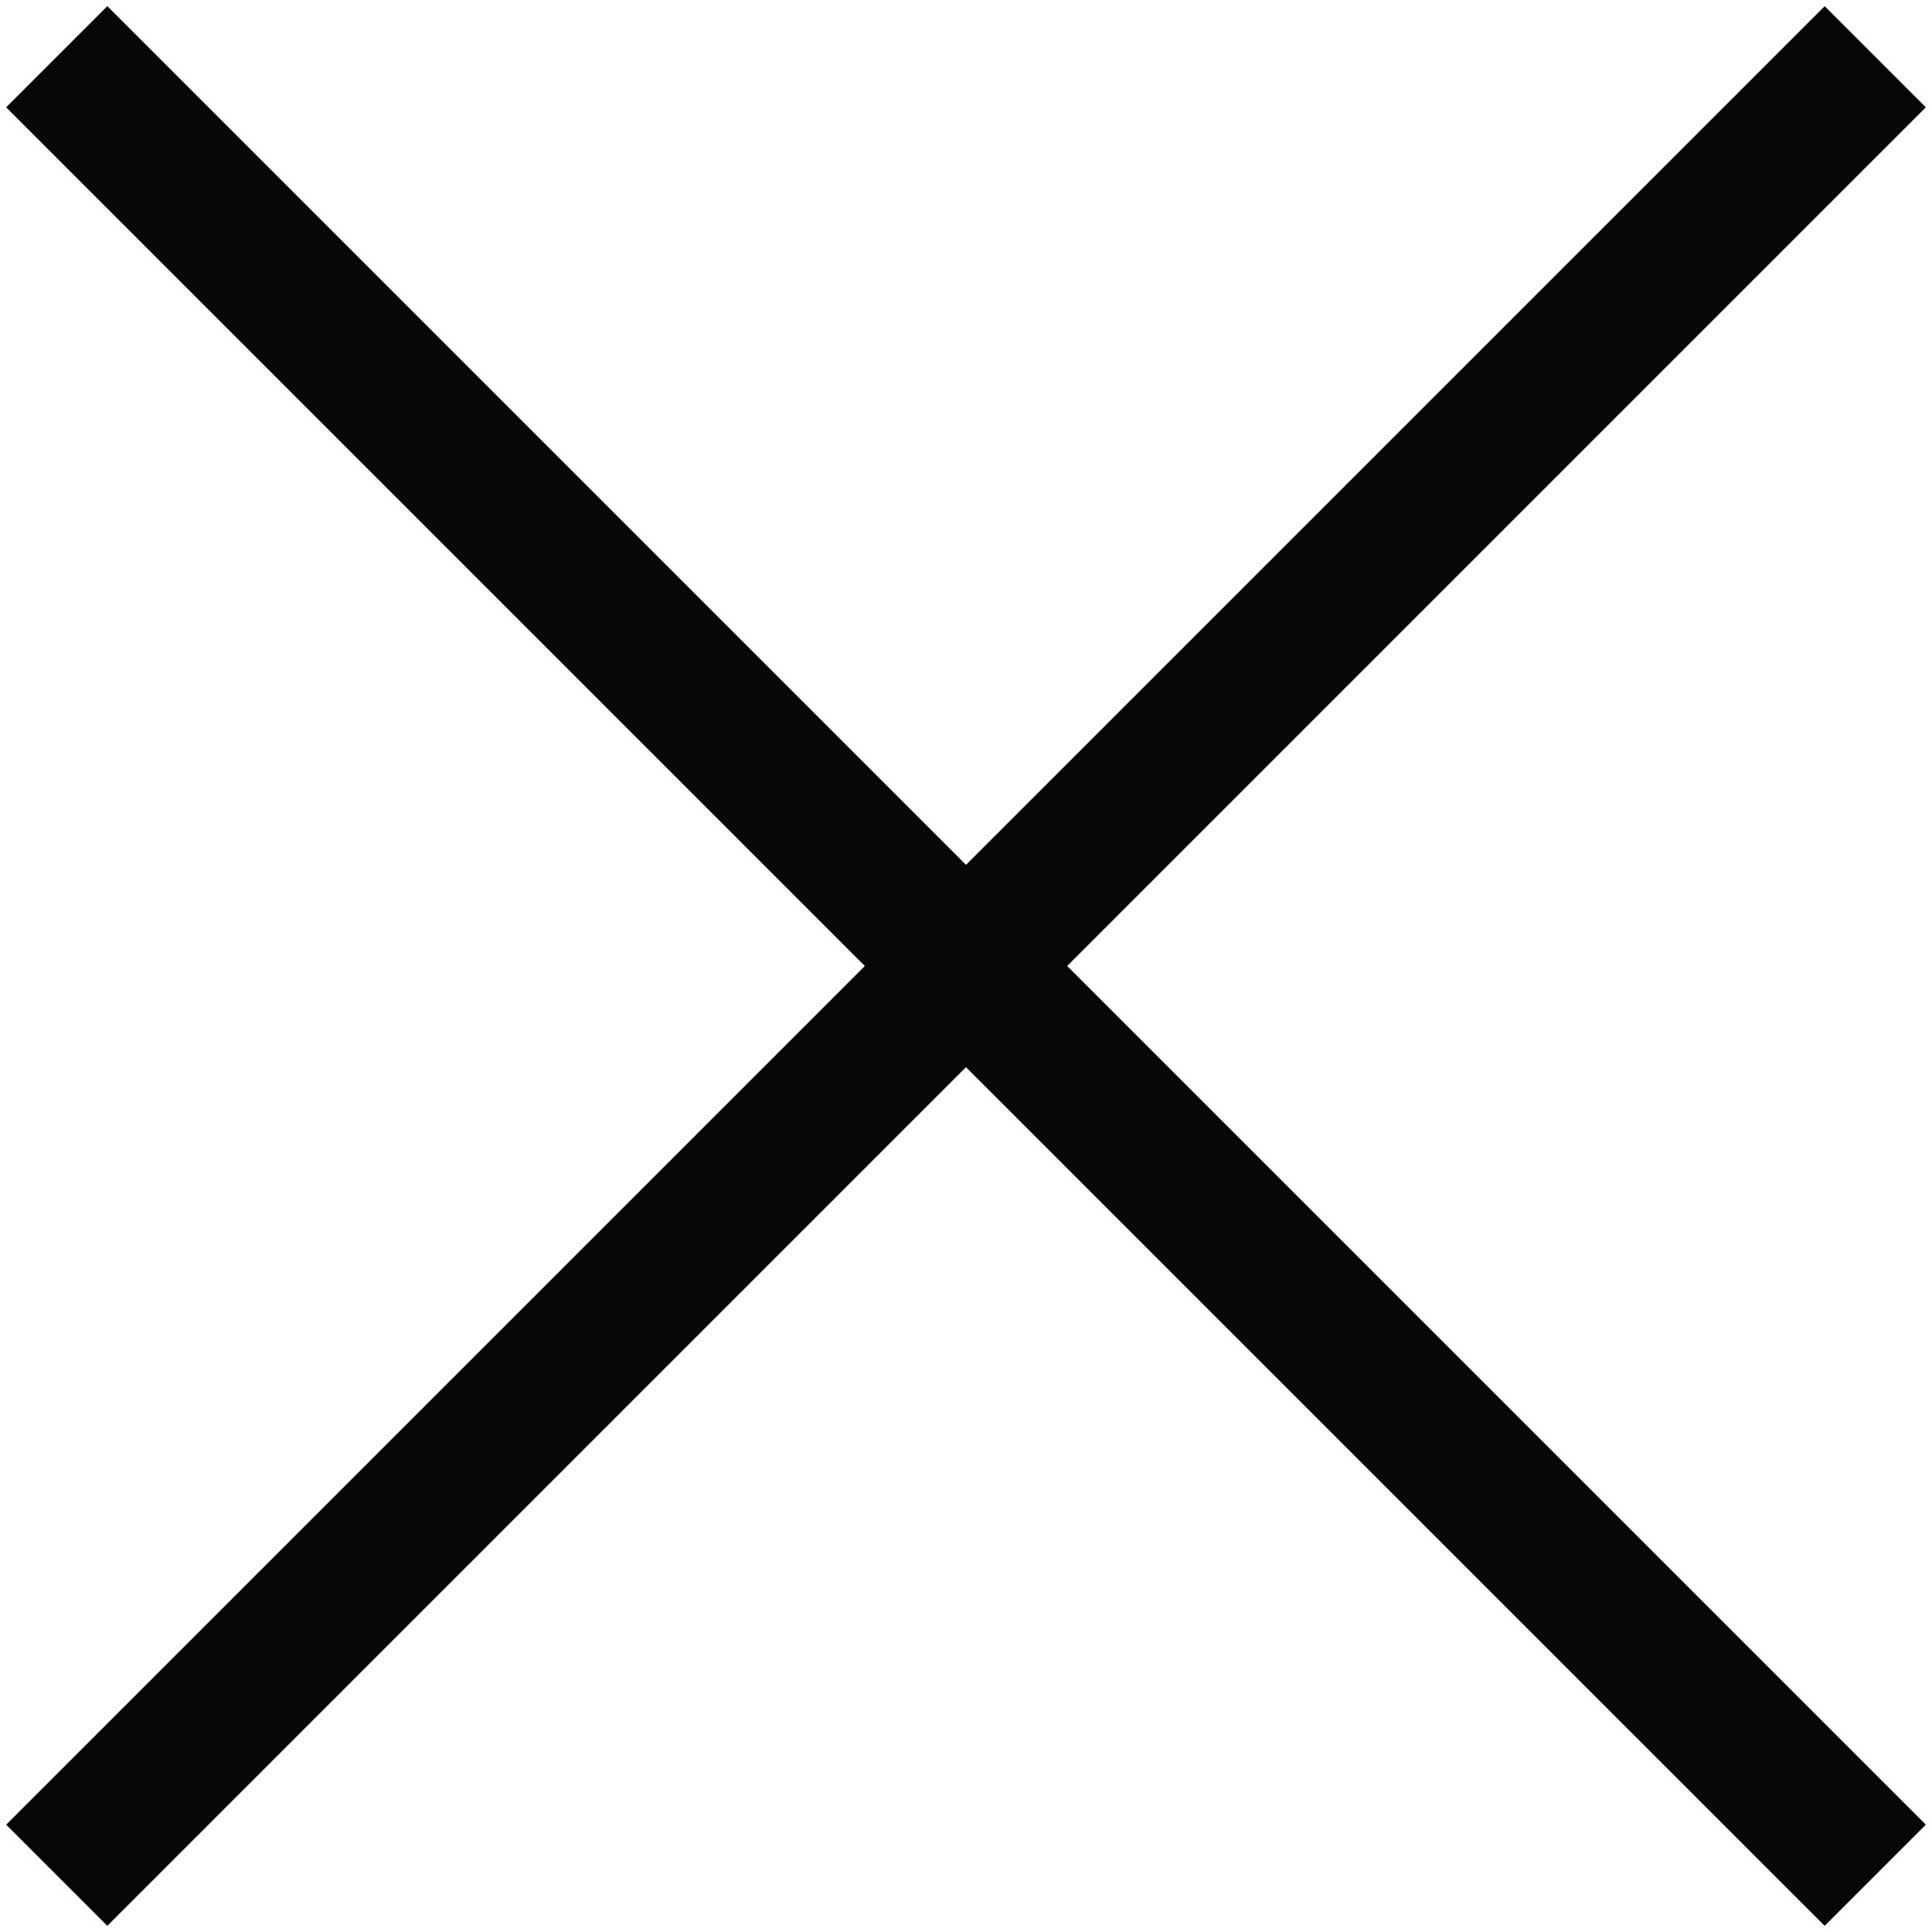
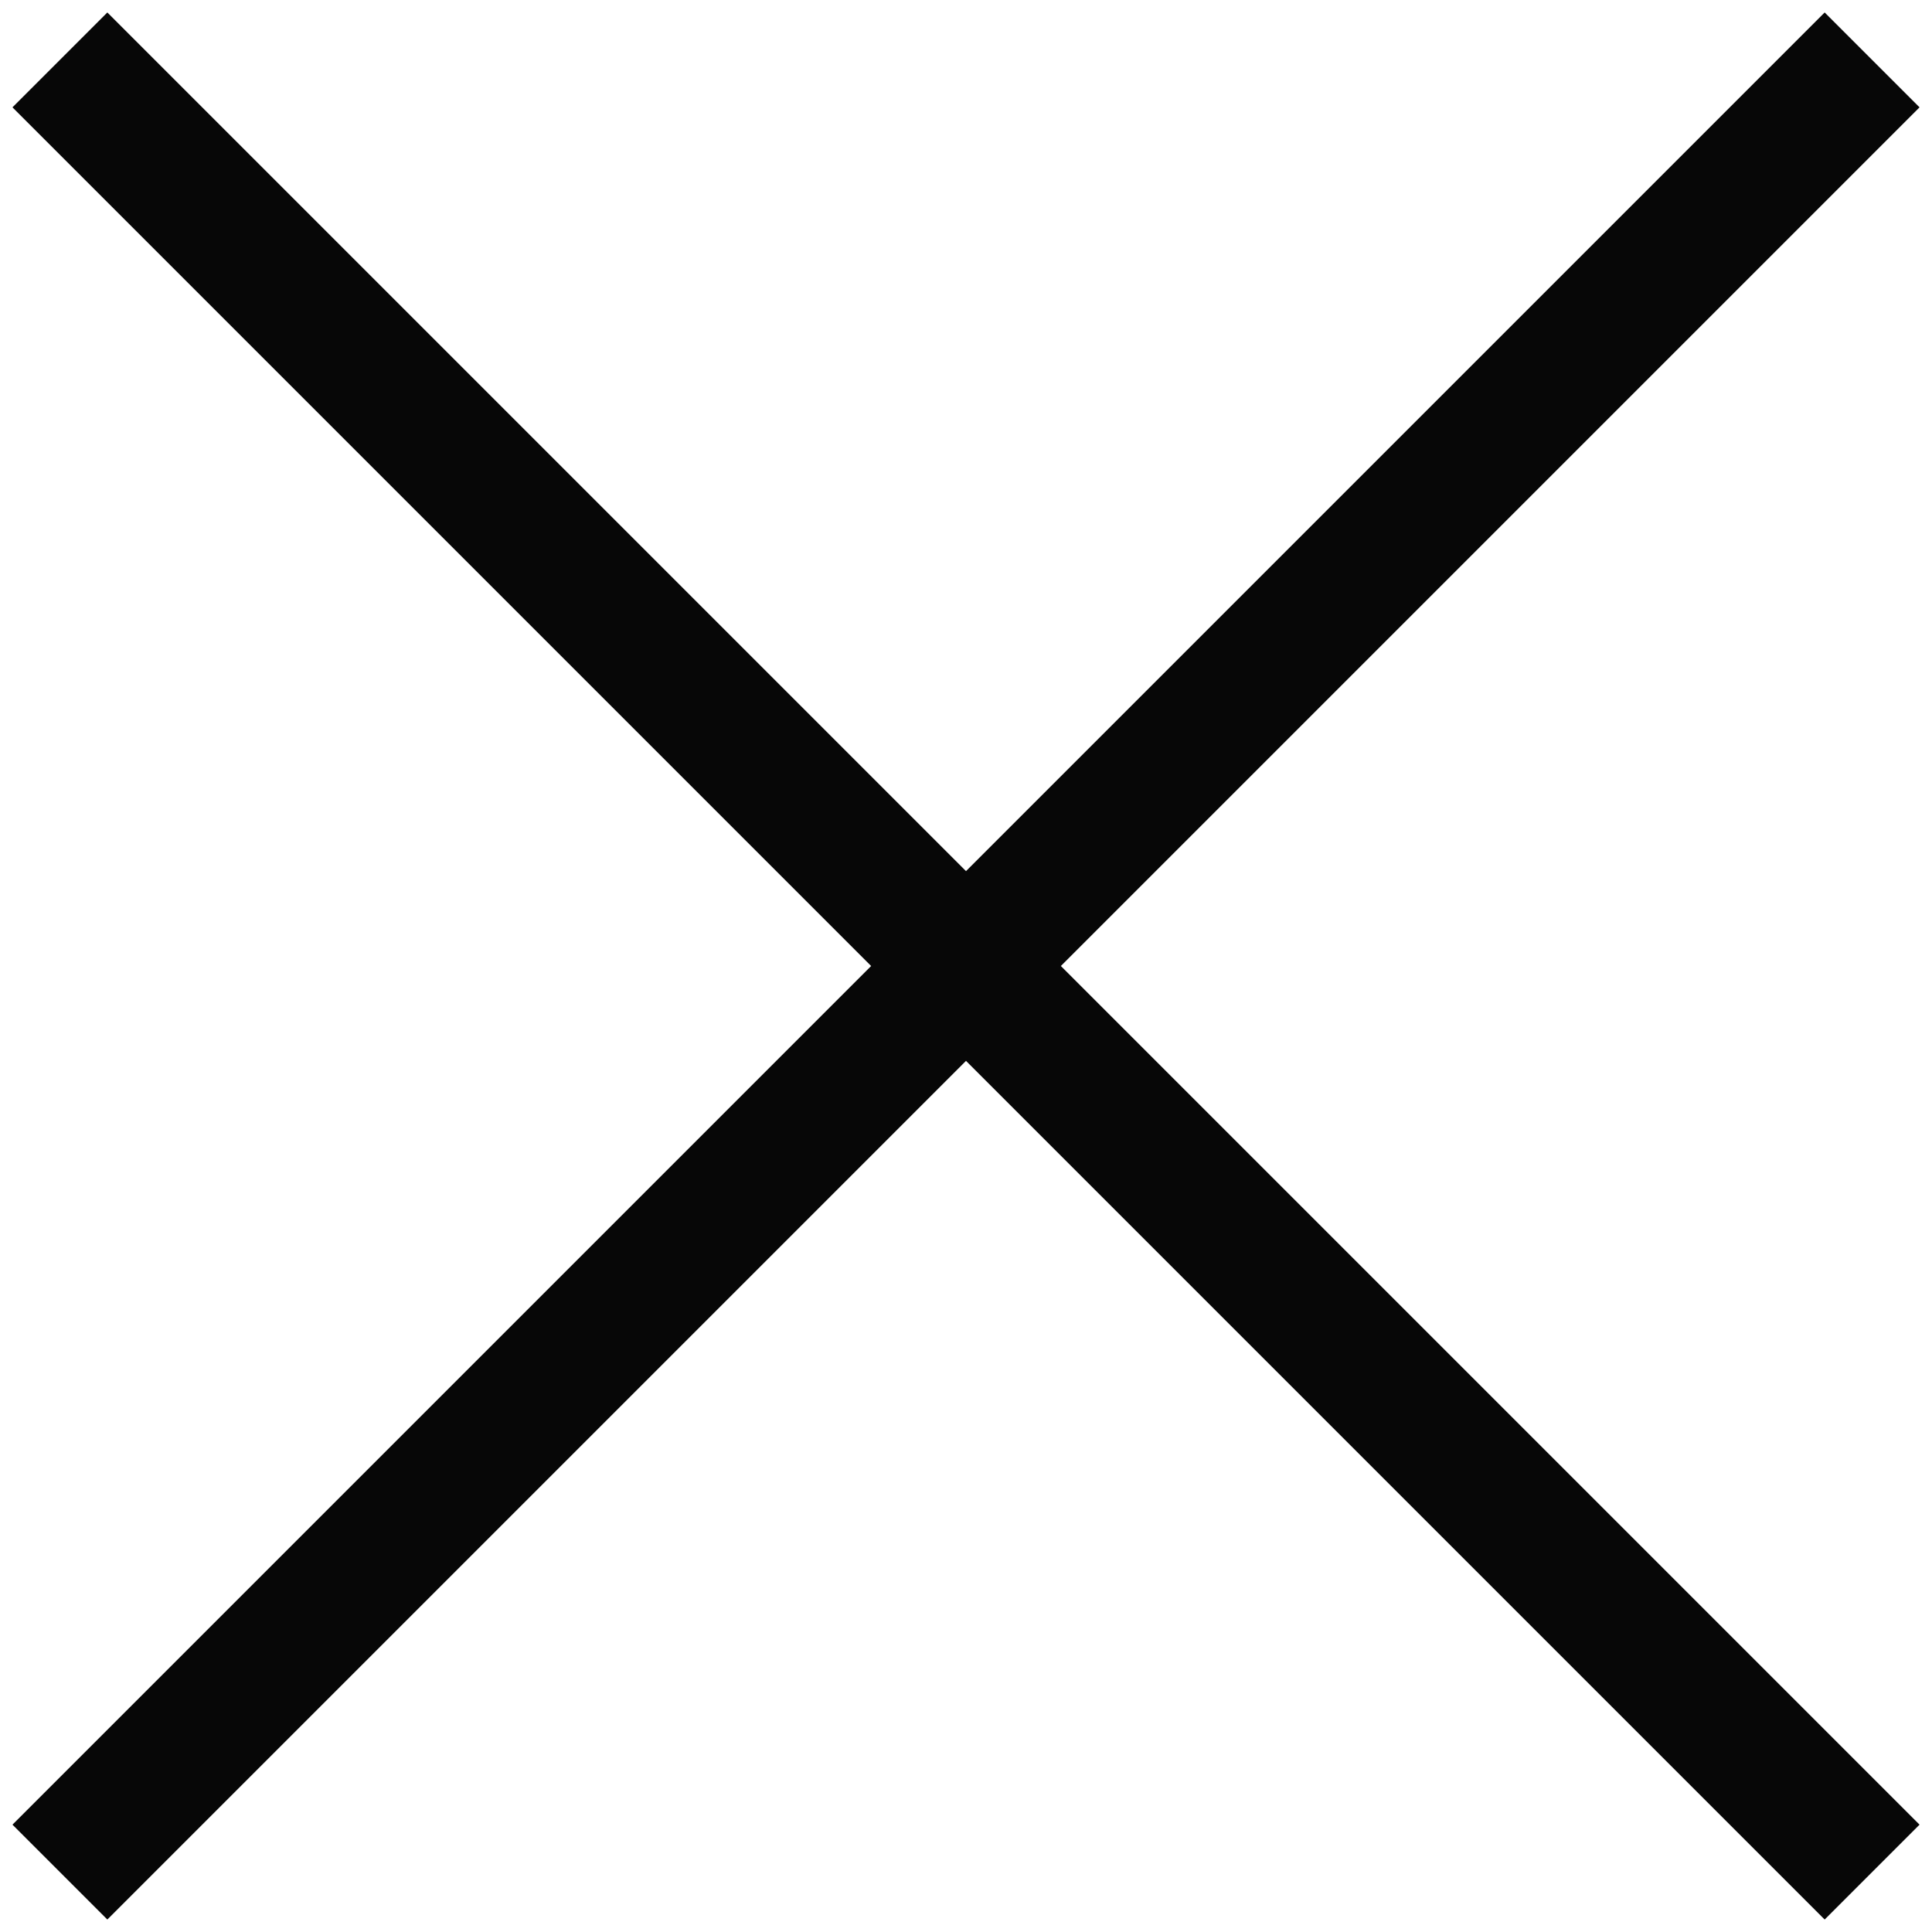
<svg xmlns="http://www.w3.org/2000/svg" width="18" height="18" viewBox="0 0 18 18" fill="none">
-   <path d="M17 17L9 9M9 9L1 1M9 9L17 1M9 9L1 17" stroke="#070707" stroke-width="1.333" stroke-linecap="square" />
+   <path d="M17 17L9 9M9 9L1 1M9 9L17 1M9 9L1 17" stroke="#070707" stroke-width="1.25" stroke-linecap="square" />
</svg>
